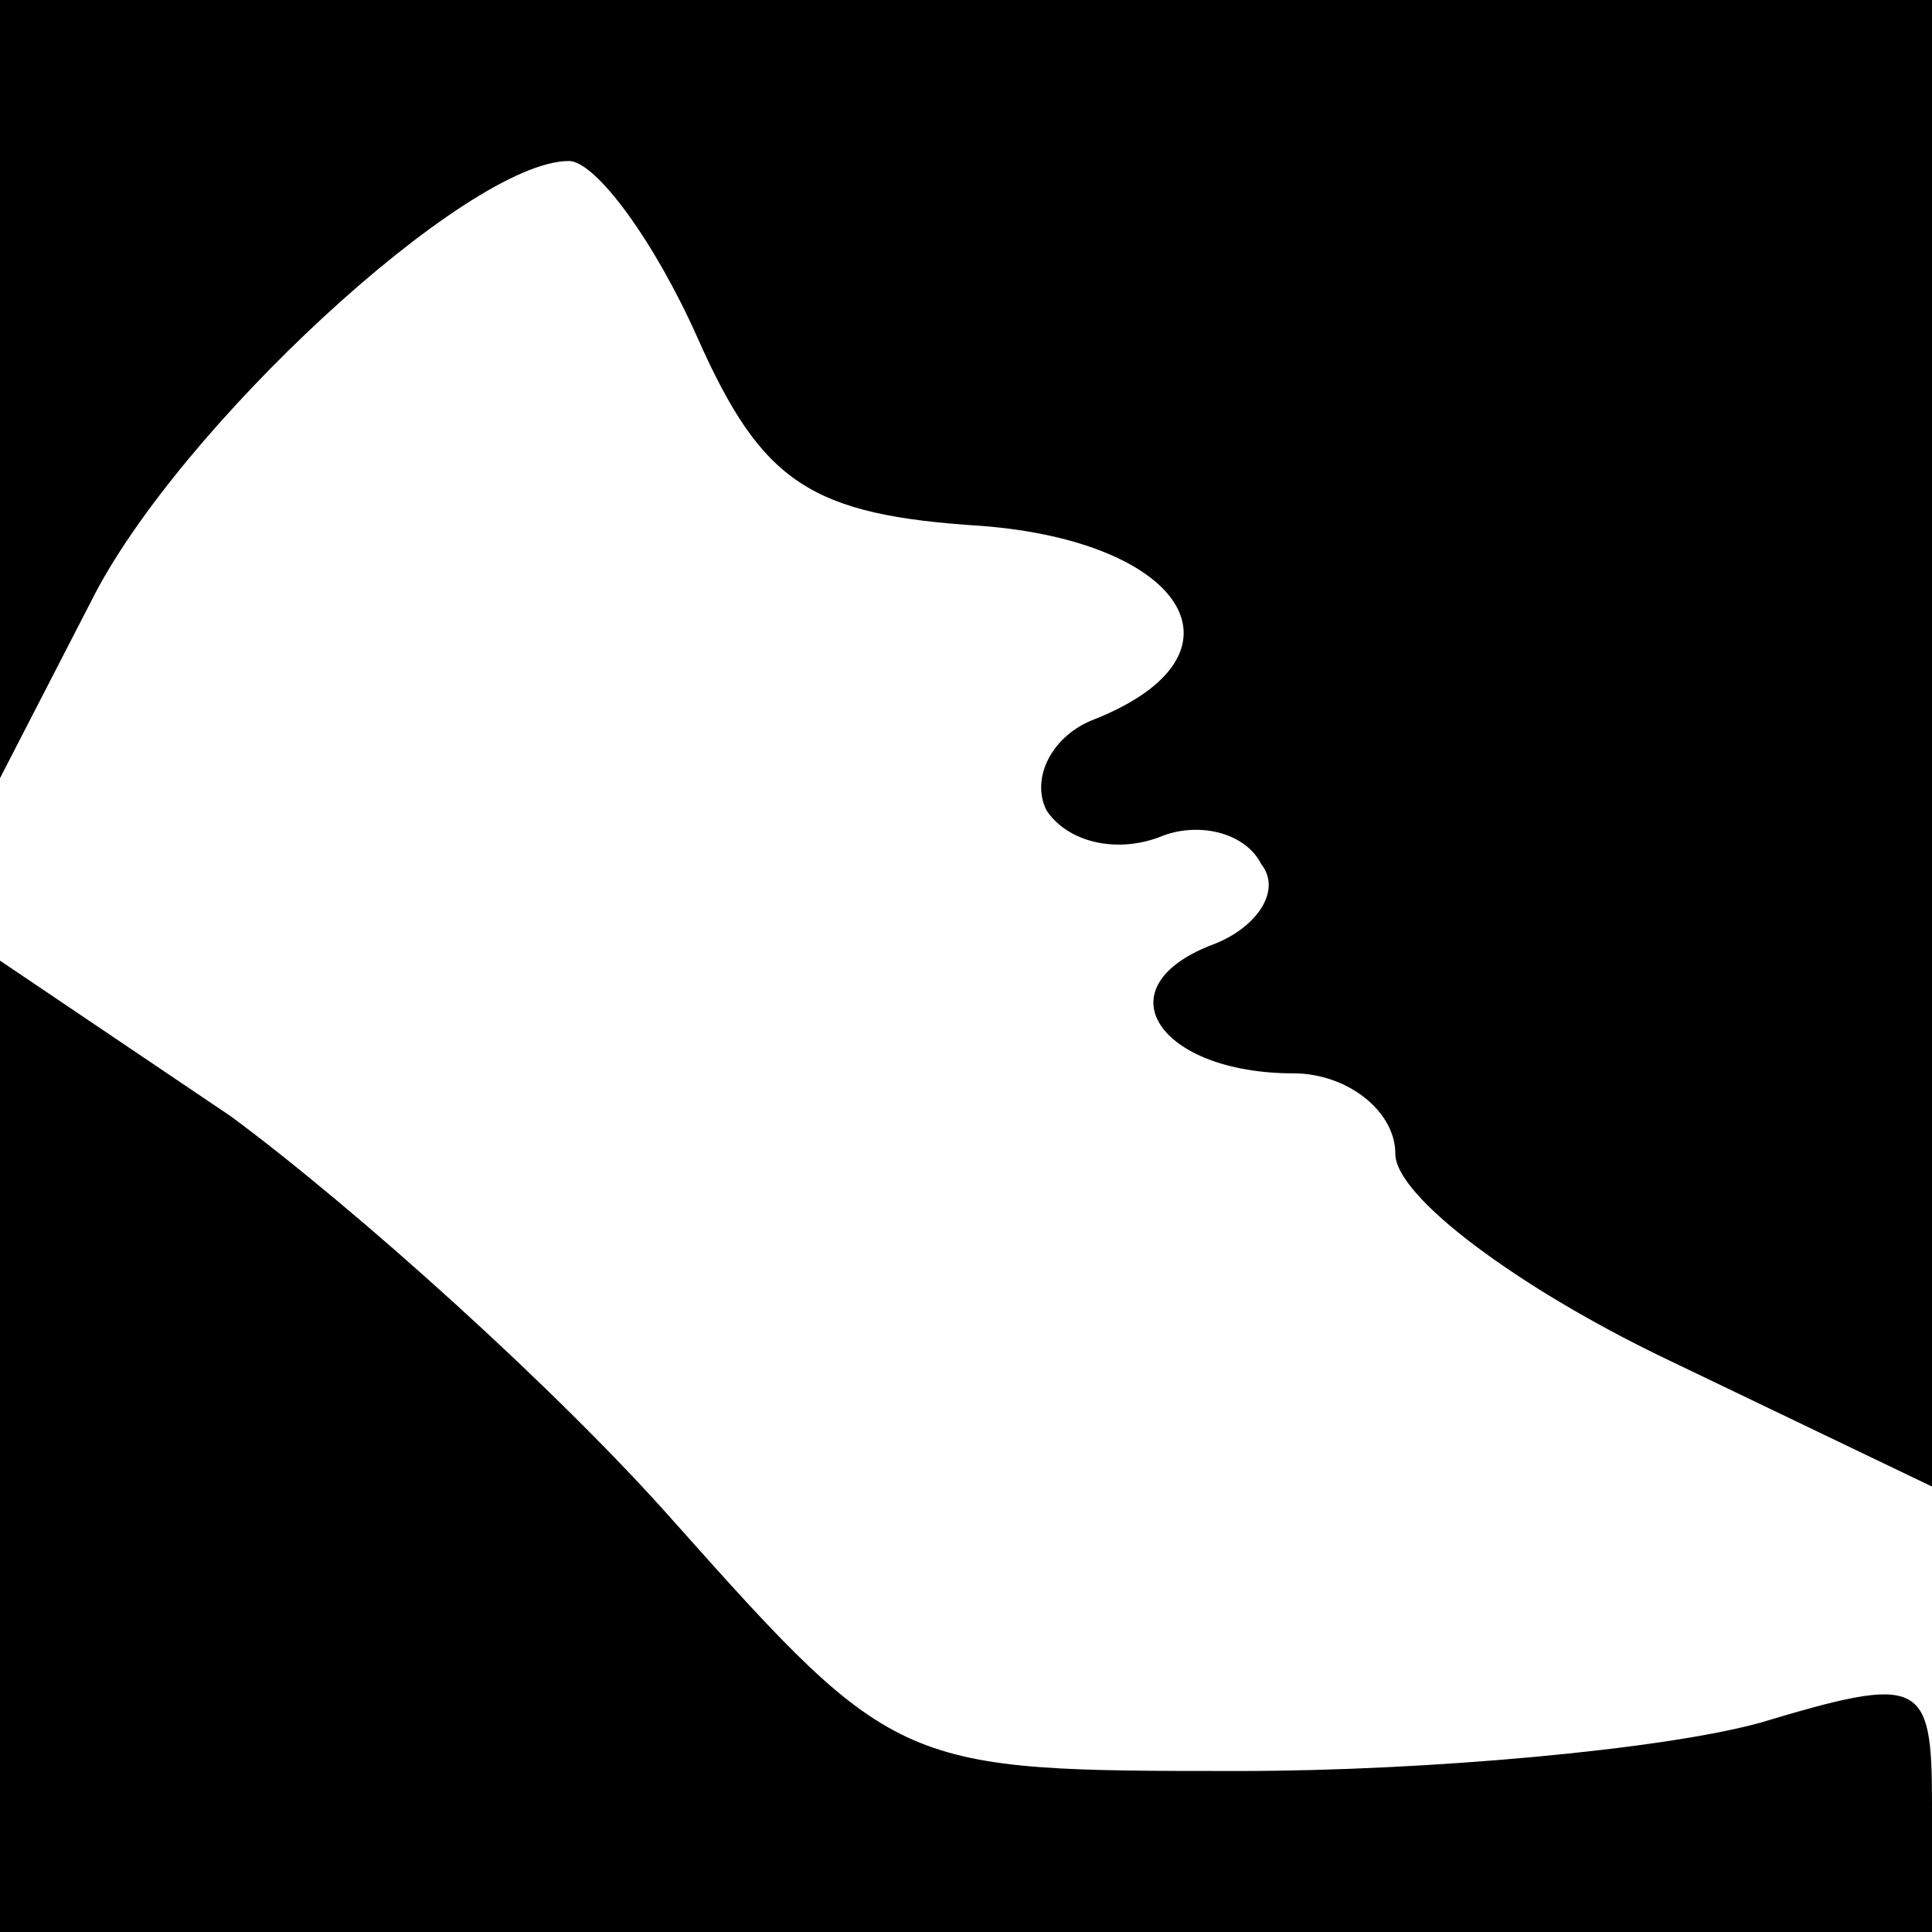
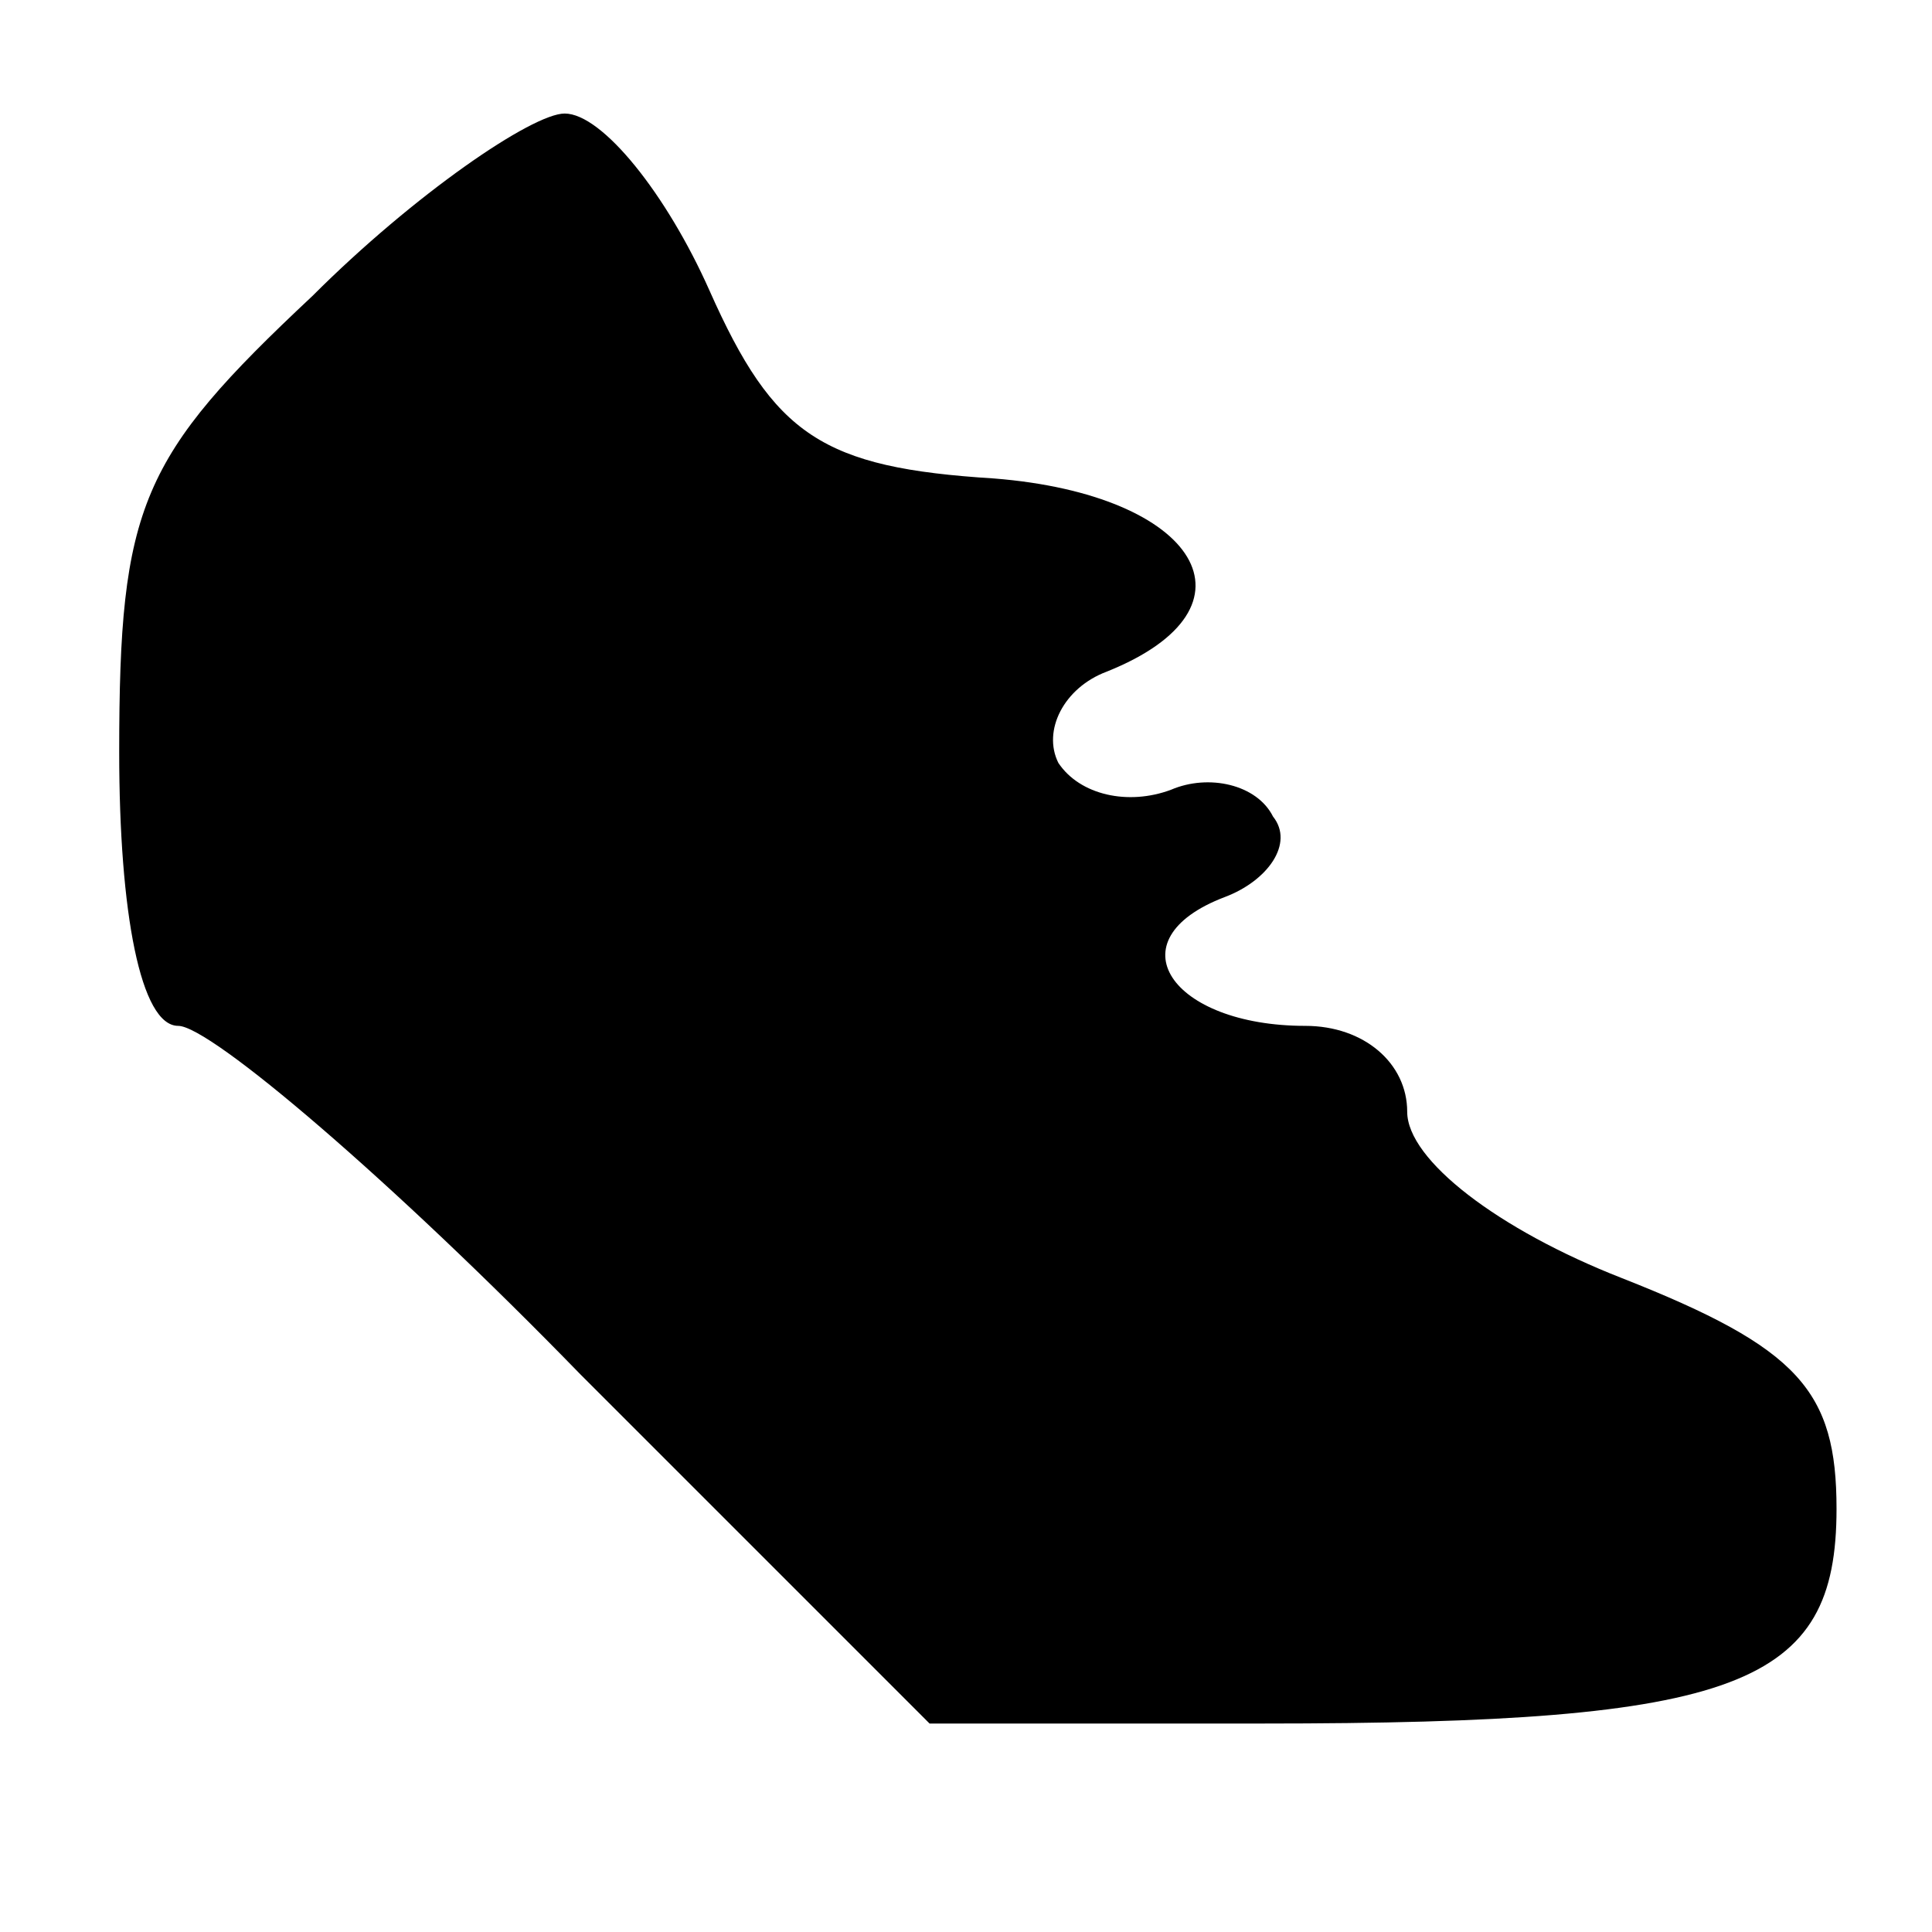
- <svg xmlns="http://www.w3.org/2000/svg" version="1.0" width="36pt" height="36pt" viewBox="0 0 36 36" preserveAspectRatio="xMidYMid meet">
-   <g transform="translate(0,36) scale(0.1,-0.1)" fill="#000000" stroke="none">
-     <path d="M0 288 l0 -73 17 33 c16 32 70 82 89 82 5 0 16 -15 24 -33 12 -27 21 -33 53 -35 38 -3 51 -24 21 -36 -8 -3 -12 -11 -9 -17 4 -6 13 -8 21 -5 7 3 16 1 19 -5 4 -5 -1 -12 -9 -15 -21 -8 -10 -24 15 -24 10 0 19 -7 19 -15 0 -8 23 -25 50 -38 l50 -24 0 138 0 139 -180 0 -180 0 0 -72z" />
-     <path d="M0 90 l0 -90 180 0 180 0 0 24 c0 23 -2 24 -32 15 -18 -5 -62 -9 -97 -9 -63 0 -64 0 -105 46 -22 25 -60 59 -83 76 l-43 29 0 -91z" />
+ <svg xmlns="http://www.w3.org/2000/svg" version="1.0" width="36pt" height="36pt" viewBox="0 0 36 36" preserveAspectRatio="xMidYMid meet" id="svg40">
+   <defs id="defs44" />
+   <g transform="translate(0,36) scale(0.1,-0.1)" fill="#000000" stroke="none" id="g38">
+     <path d="m 132.211,305.845 c 12,-27 21,-33 53,-35 38,-3 51,-24 21,-36 -8,-3 -12,-11 -9,-17 4,-6 13,-8 21,-5 7,3 16,1 19,-5 4,-5 -1,-12 -9,-15 -21,-8 -10,-24 15,-24 11,0 19,-7 19,-16 0,-9 17,-22 40,-31 33,-13 40,-21 40,-43 0,-33 -18,-40 -107,-40 h -62 l -65,65 C 73.211,139.845 39.211,168.845 33.211,168.845 c -7,0 -11,21 -11,51 0,46 4,55 36,85 19,19 41,34 47,34 7,0 19,-15 27,-33 z" id="path206" />
  </g>
</svg>
